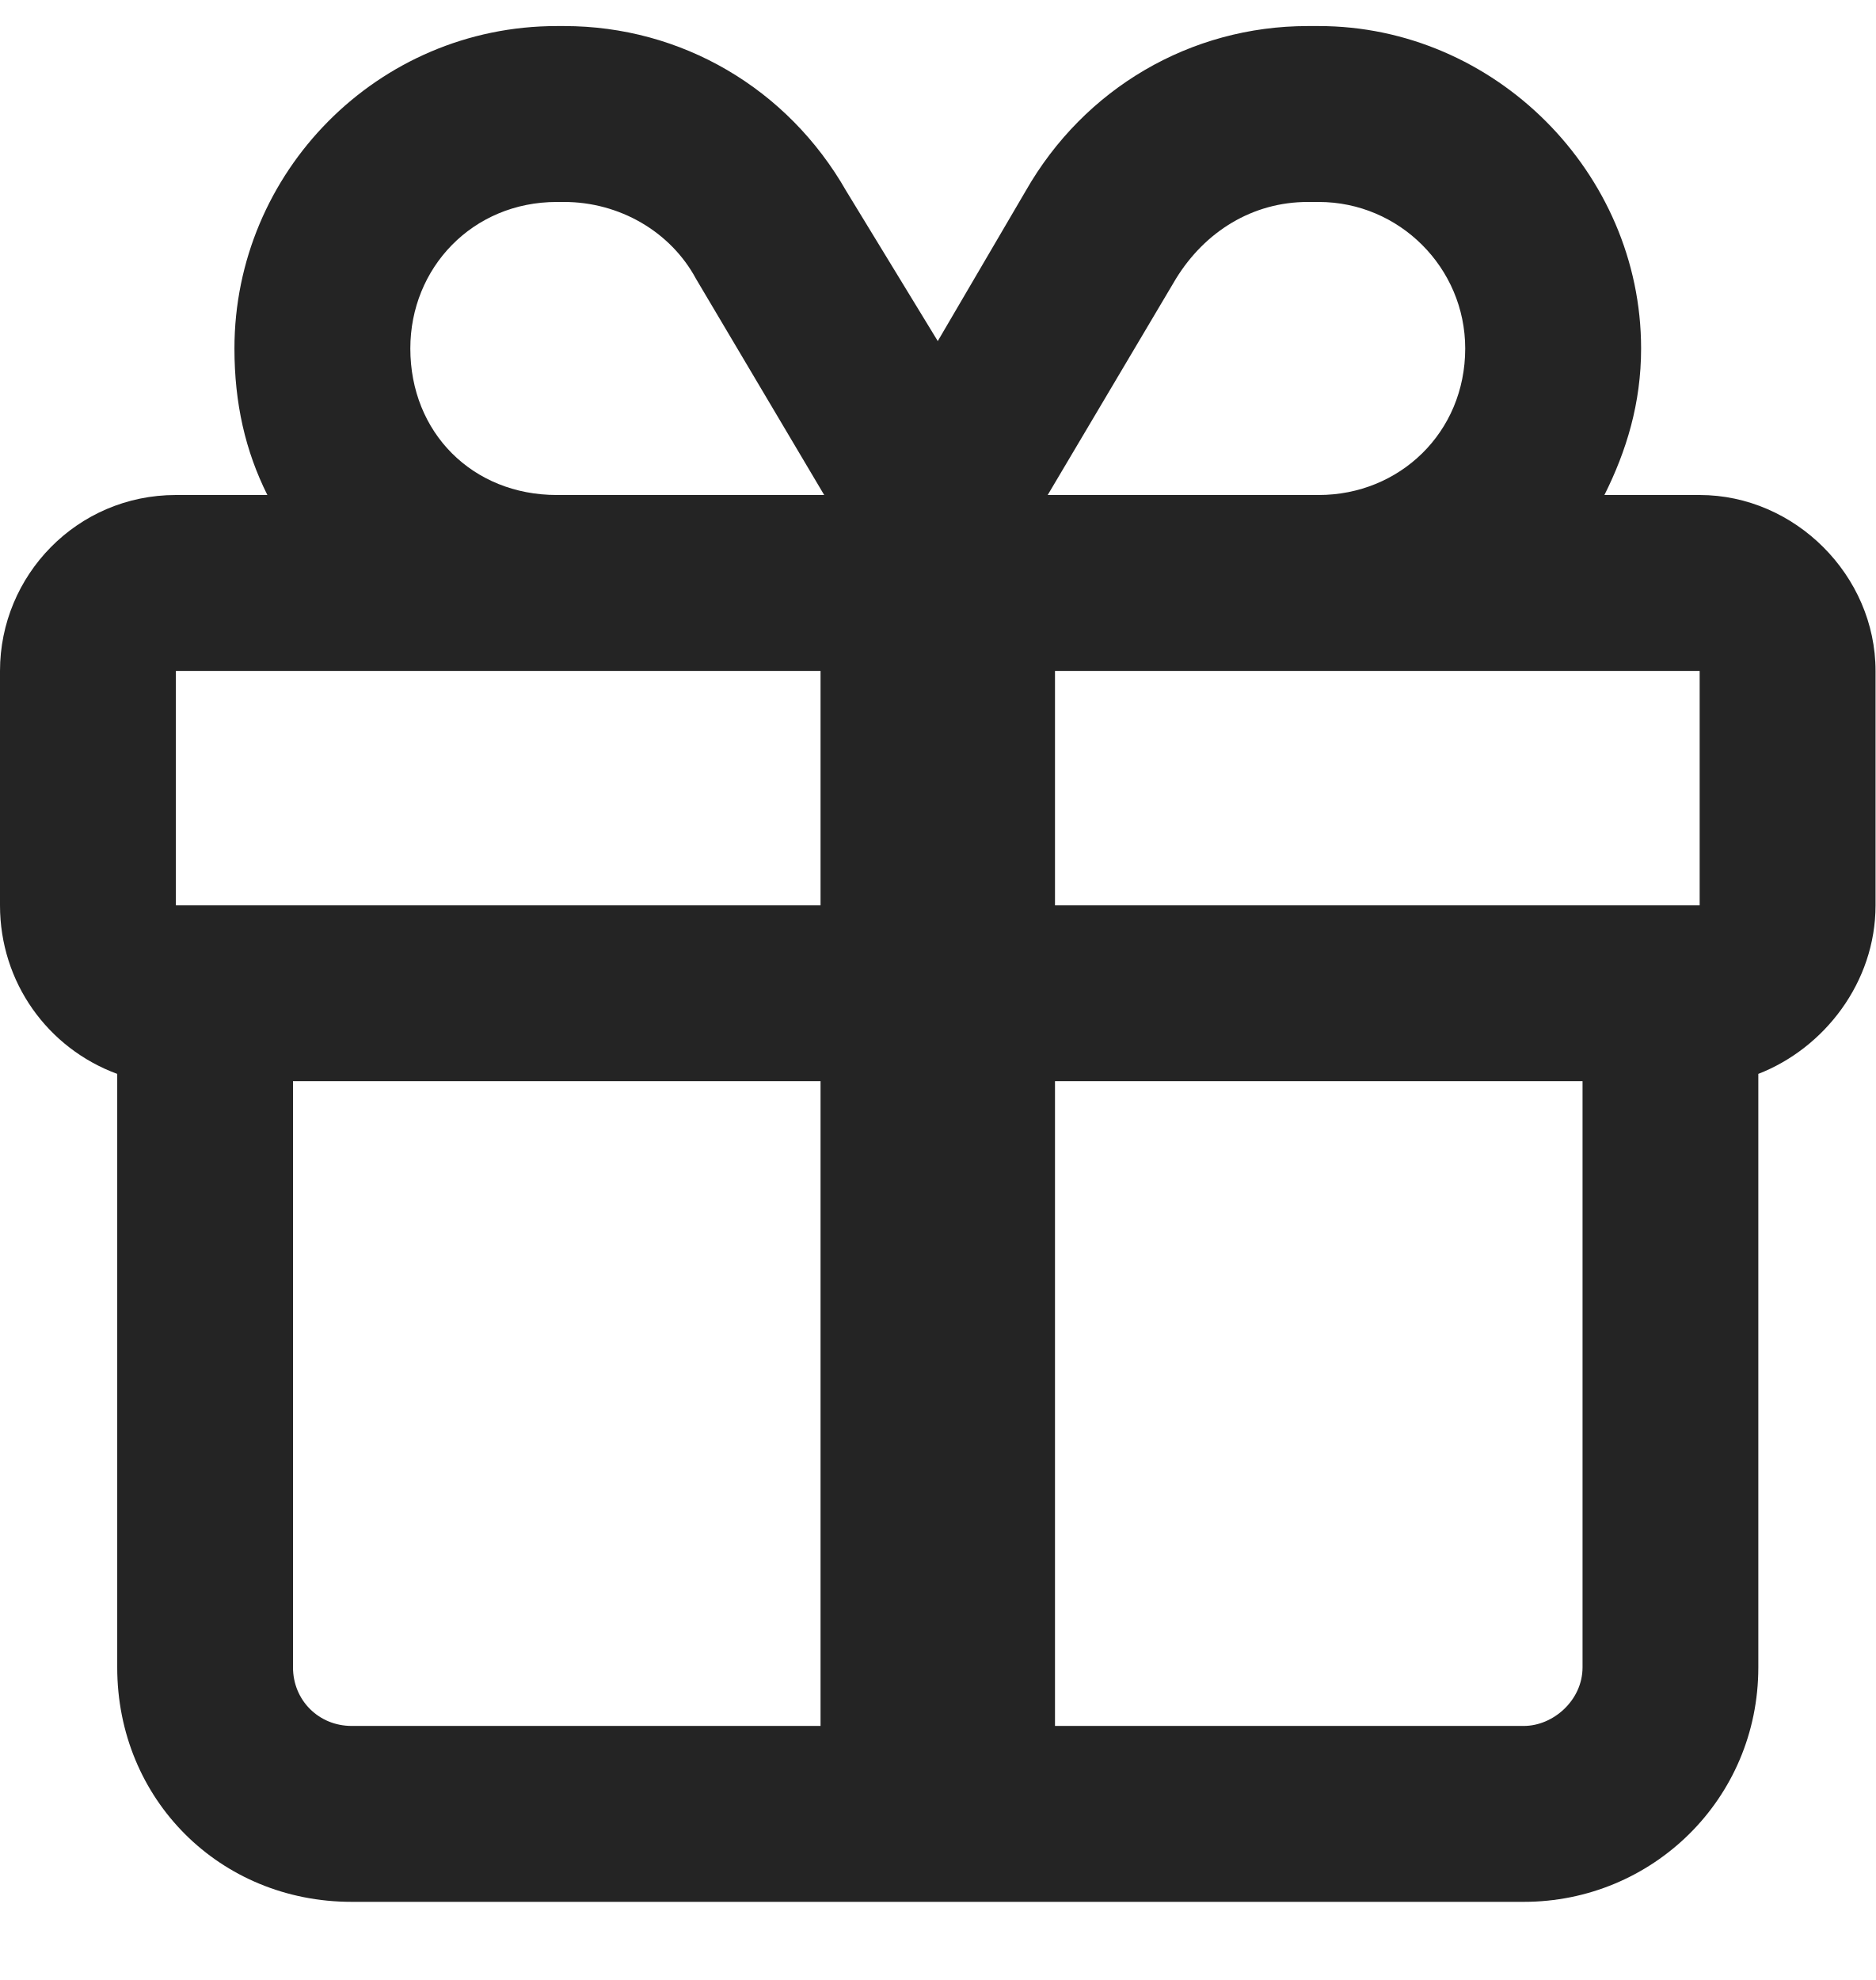
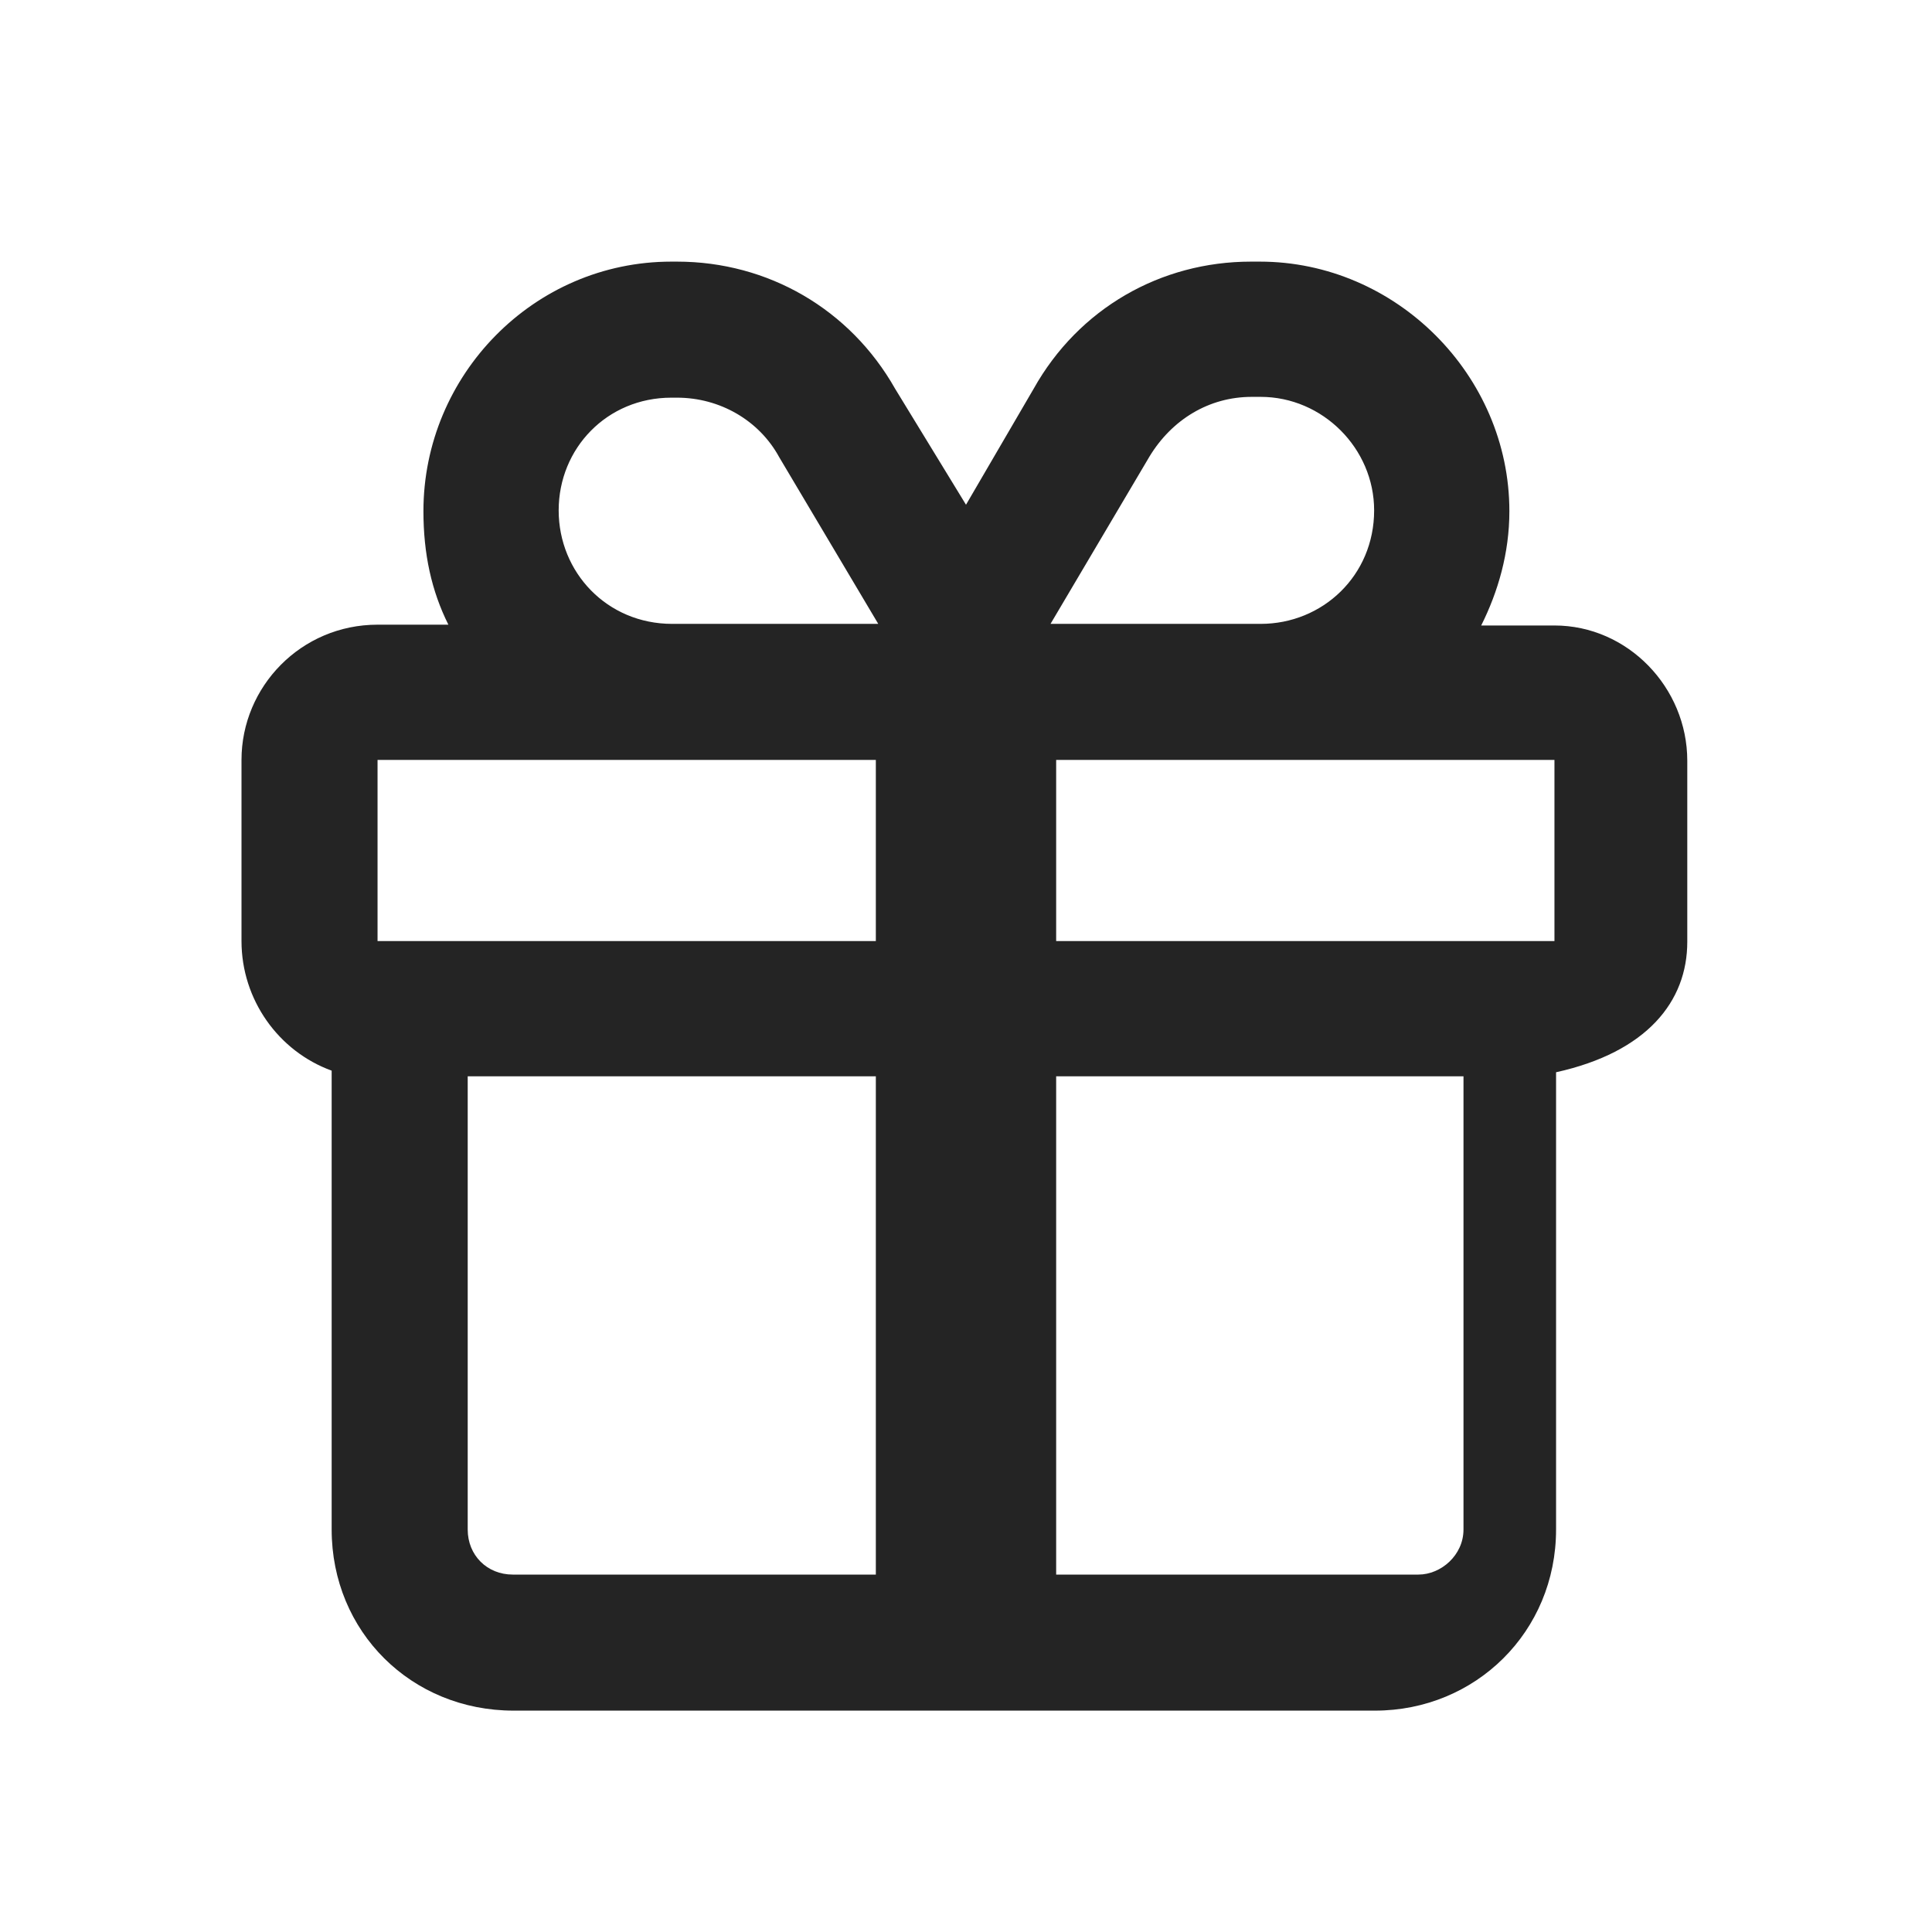
- <svg xmlns="http://www.w3.org/2000/svg" id="Layer_1" data-name="Layer 1" viewBox="0 0 18 19">
+ <svg xmlns="http://www.w3.org/2000/svg" id="Layer_1" data-name="Layer 1" viewBox="0 0 24 24">
  <defs>
    <style>
      .cls-1 {
      fill: #242424;
      }
    </style>
  </defs>
-   <path class="cls-1" d="M8.121 1.832L9 3.273L9.844 1.832C10.406 0.848 11.426 0.25 12.551 0.25H12.656C14.344 0.25 15.75 1.656 15.75 3.344C15.75 3.871 15.609 4.328 15.398 4.75H16.312C17.227 4.75 18 5.523 18 6.438V8.688C18 9.426 17.508 10.059 16.875 10.305V10.375V16C16.875 17.266 15.855 18.25 14.625 18.25H3.375C2.109 18.25 1.125 17.266 1.125 16V10.375V10.305C0.457 10.059 0 9.426 0 8.688V6.438C0 5.523 0.738 4.75 1.688 4.75H2.566C2.355 4.328 2.25 3.871 2.25 3.344C2.25 1.656 3.621 0.25 5.344 0.25H5.414C6.539 0.25 7.559 0.848 8.121 1.832ZM16.312 6.438H12.656H10.125V8.688H15.188H16.312V6.438ZM7.875 6.438H5.344H1.688V8.688H2.812H7.875V6.438ZM7.875 10.375H2.812V16C2.812 16.316 3.059 16.562 3.375 16.562H7.875V10.375ZM10.125 16.562H14.625C14.906 16.562 15.188 16.316 15.188 16V10.375H10.125V16.562ZM12.656 4.75C13.43 4.75 14.062 4.152 14.062 3.344C14.062 2.57 13.43 1.938 12.656 1.938H12.551C12.023 1.938 11.566 2.219 11.285 2.676L10.055 4.75H10.125H12.656ZM7.875 4.75H7.91L6.68 2.676C6.434 2.219 5.941 1.938 5.414 1.938H5.344C4.535 1.938 3.938 2.57 3.938 3.344C3.938 4.152 4.535 4.75 5.344 4.75H7.875Z" />
+   <path class="cls-1" d="M11.12,4.83,12,6.27,12.84,4.83c.56-1,1.58-1.58,2.7-1.58h.11c1.69,0,3.1,1.41,3.1,3.1,0,.52-.14,1-.35,1.42H19.31c.91,0,1.65.77,1.65,1.68v2.25c0,.74-.5,1.37-1.63,1.62v.07V19c0,1.27-1,2.25-2.25,2.25H6.38C5.11,21.25,4.12,20.27,4.12,19V13.37v-.07C3.46,13.06,3,12.42,3,11.69V9.44c0-.91.74-1.68,1.69-1.68H5.57c-.21-.42-.31-.88-.31-1.41C5.26,4.66,6.63,3.25,8.34,3.25h.07c1.13,0,2.15.59,2.71,1.58ZM19.31,9.44H15.66H13.12v2.25H18.19H19.31V9.44ZM10.88,9.44H8.34H4.69v2.25H5.81H10.88V9.44ZM10.88,13.37H5.81V19c0,.32.24.56.56.56h4.51V13.37ZM13.12,19.56H17.62c.28,0,.56-.24.56-.56V13.37H13.12V19.56ZM15.66,7.75c.77,0,1.41-.6,1.41-1.41,0-.77-.64-1.41-1.41-1.41H15.55c-.53,0-.99.28-1.27.74L13.05,7.75h.07H15.66ZM10.88,7.75h.03L9.68,5.68C9.43,5.22,8.94,4.94,8.41,4.94H8.34C7.54,4.94,6.94,5.57,6.94,6.34c0,.77.6,1.41,1.41,1.41H10.88Z" />
</svg>
